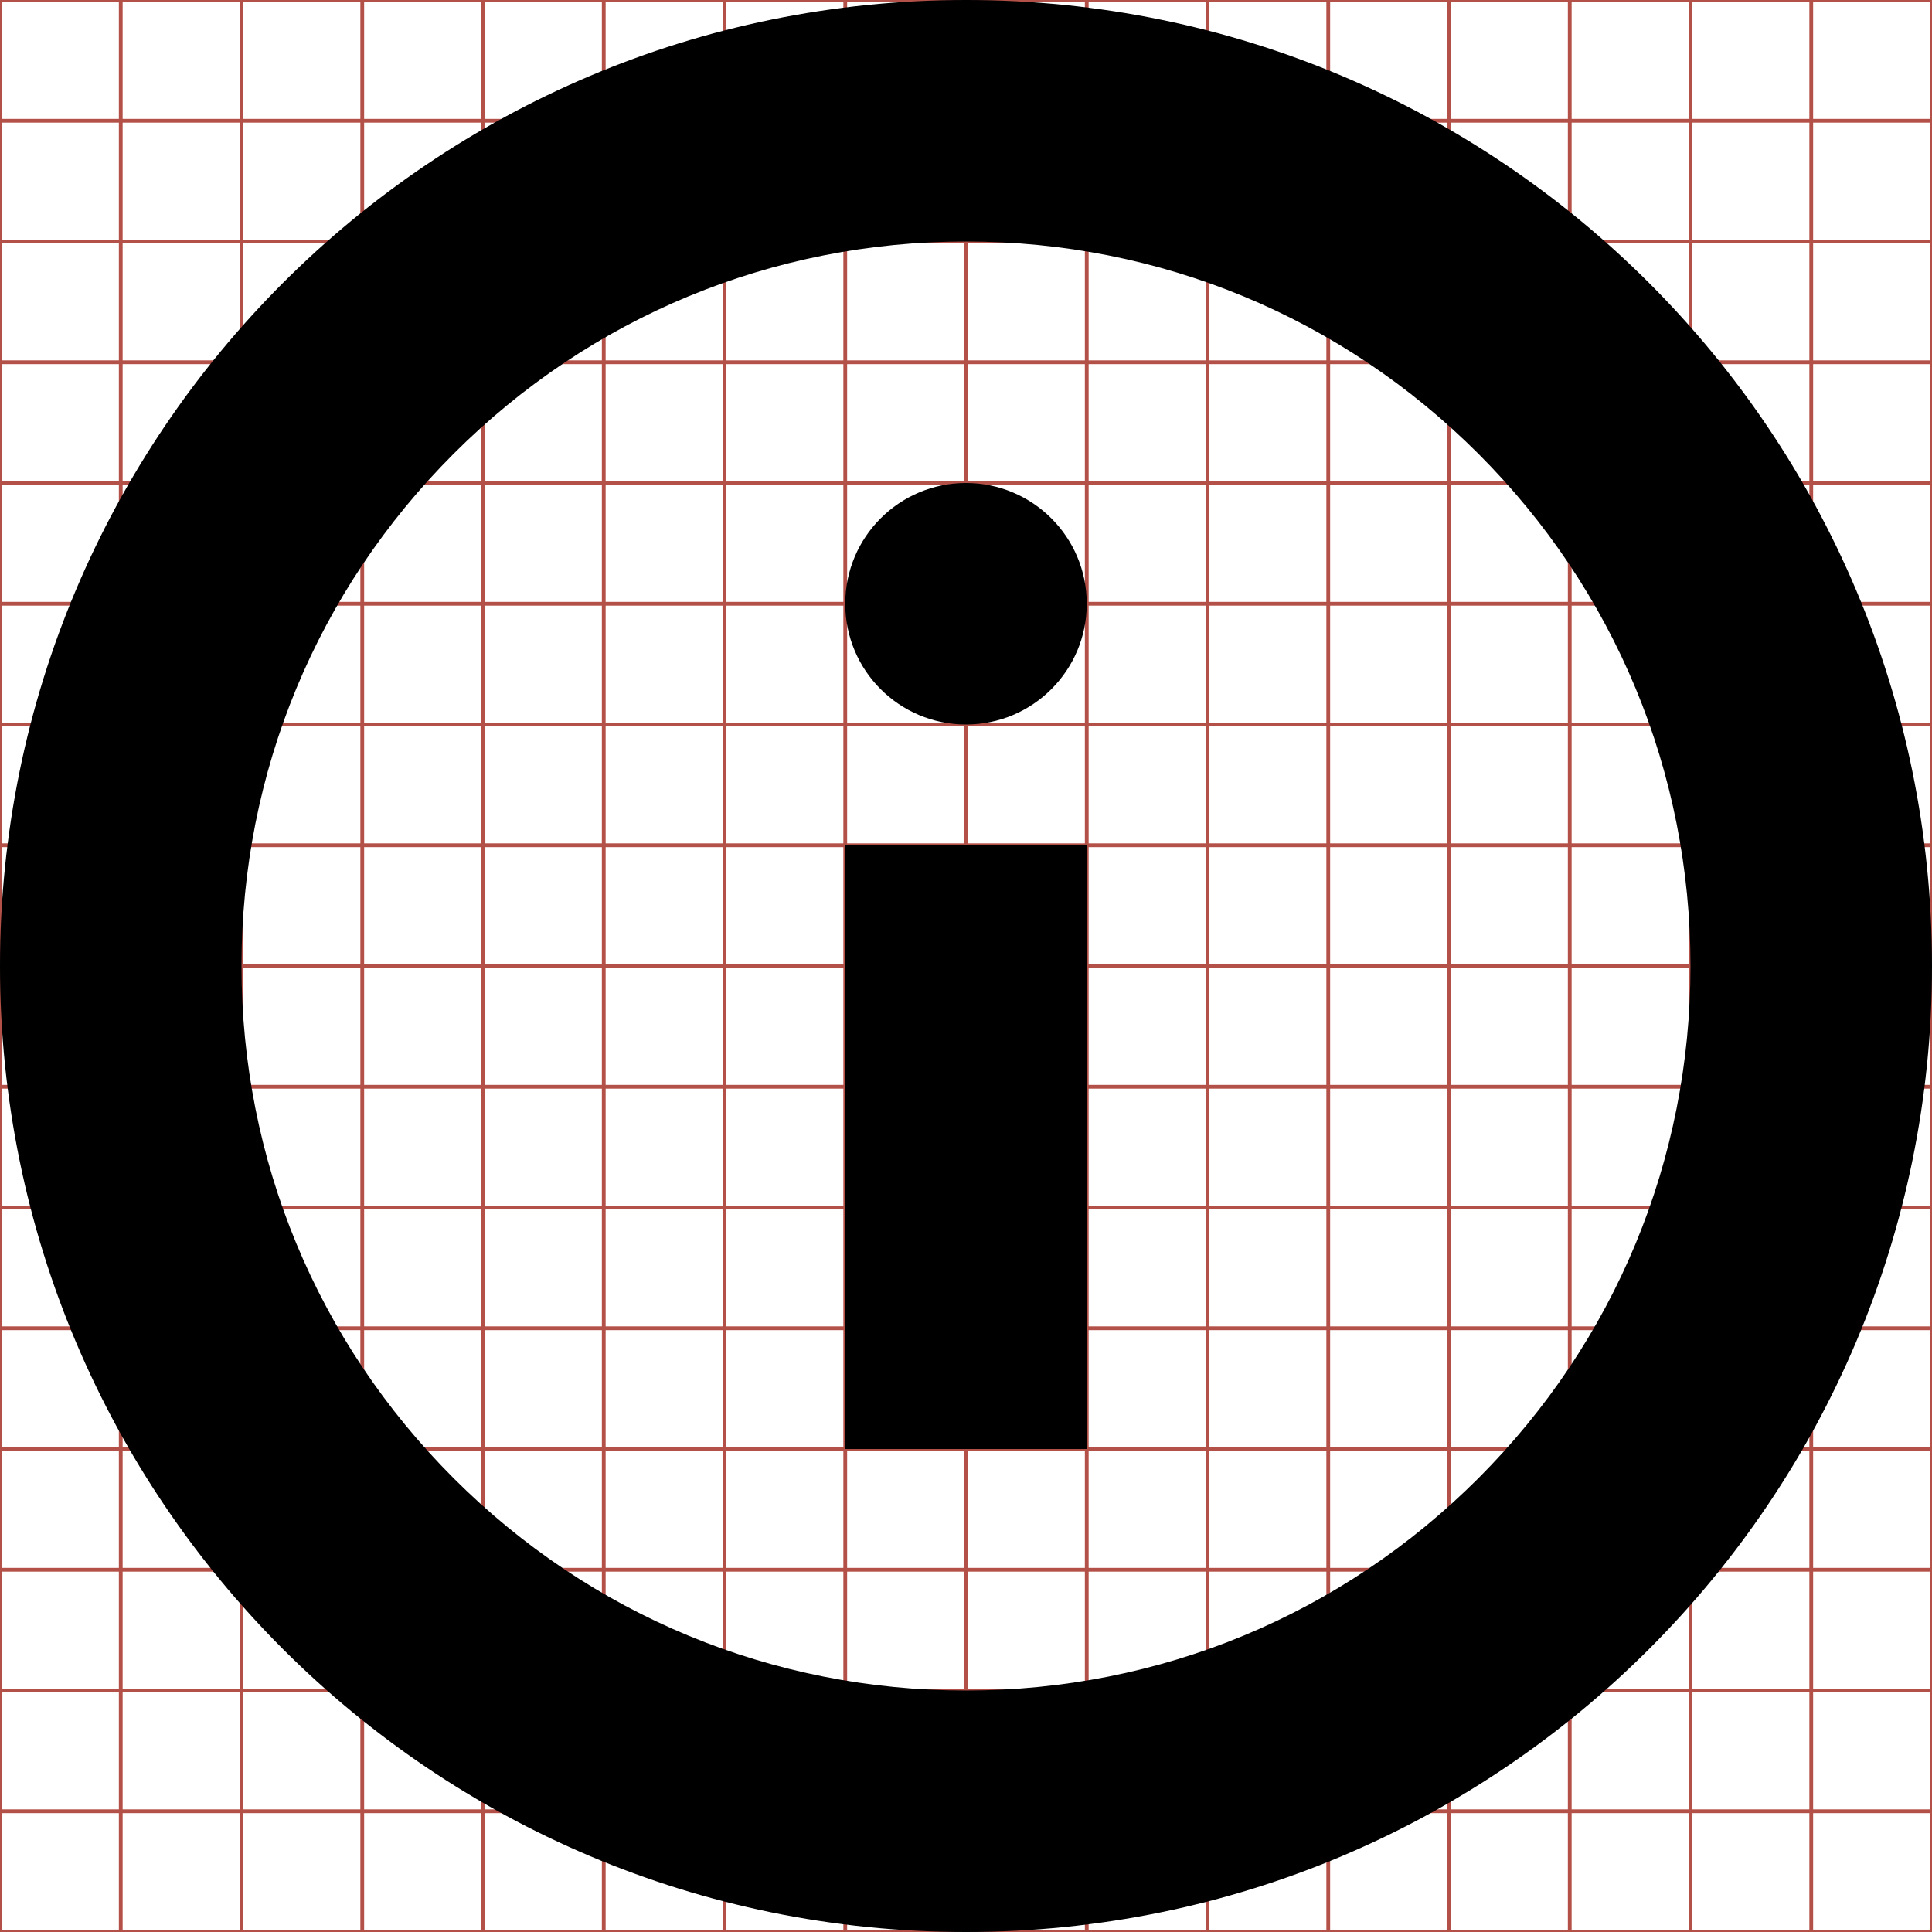
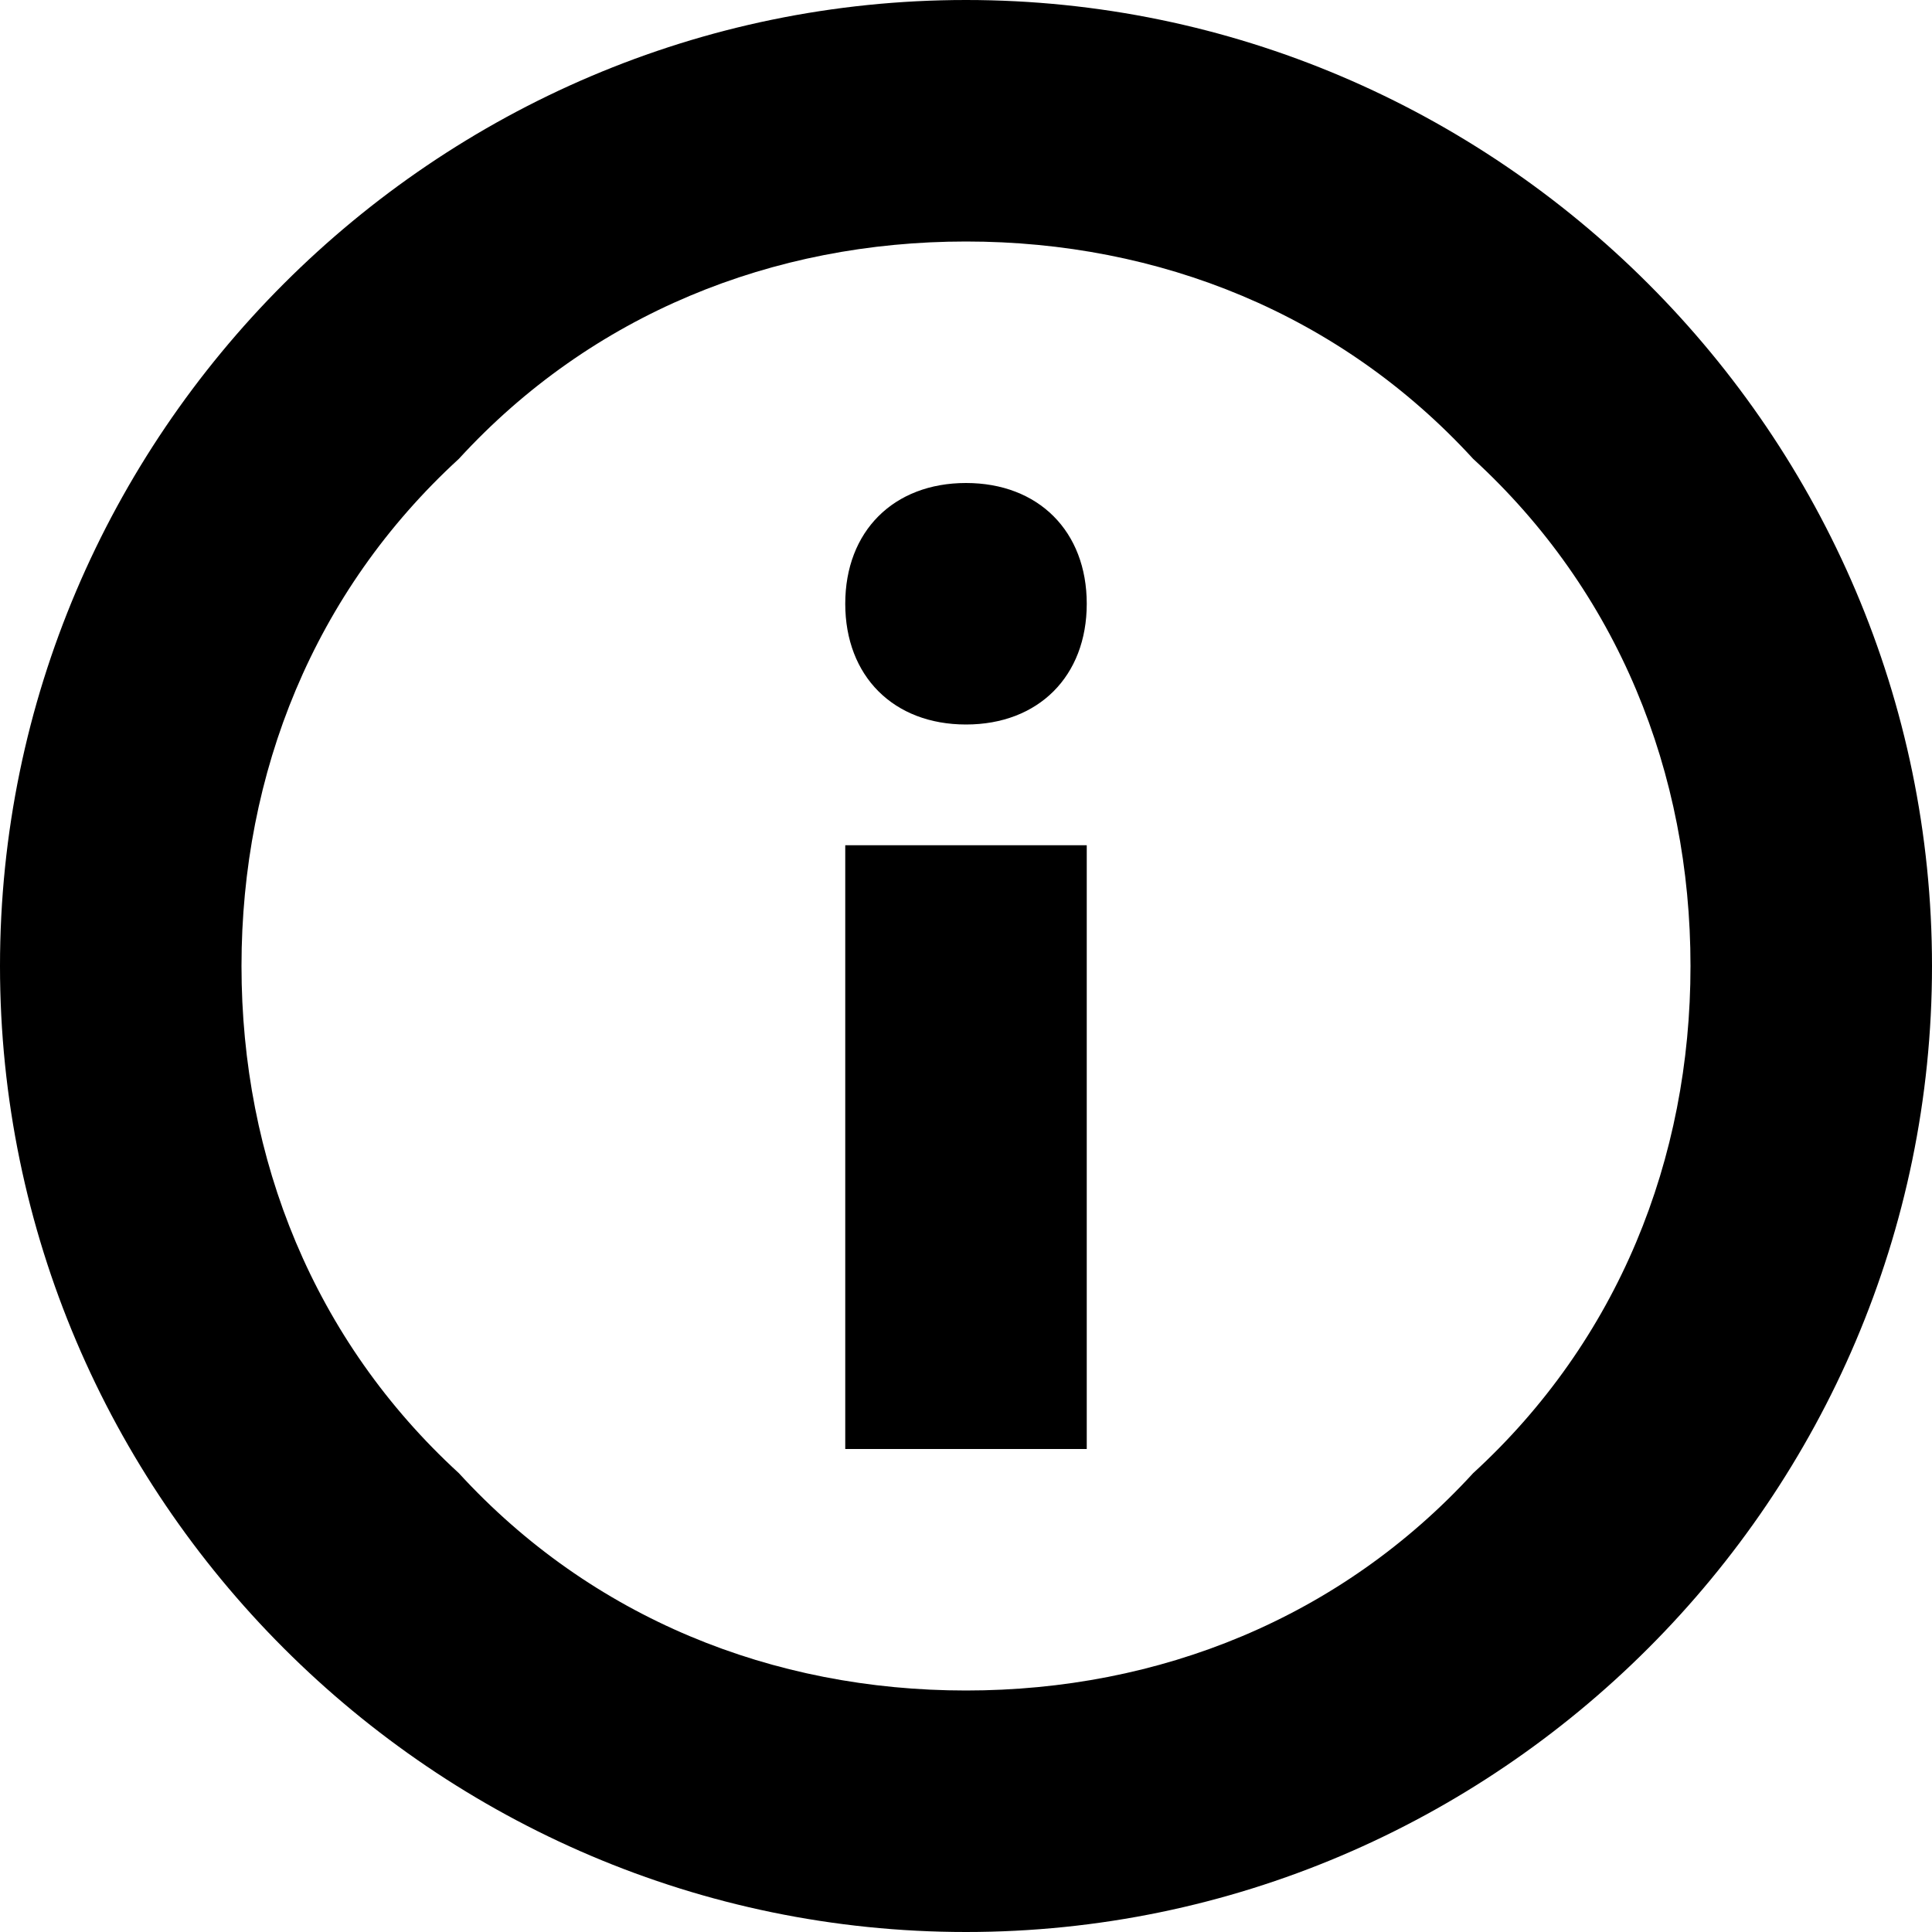
- <svg xmlns="http://www.w3.org/2000/svg" version="1.1" id="Layer_3" x="0px" y="0px" width="512px" height="512px" viewBox="0 0 512 512" enable-background="new 0 0 512 512" xml:space="preserve">
-   <g id="svgGrid">
-     <line fill="none" stroke="#B35047" x1="32" y1="0" x2="32" y2="512" />
-     <line fill="none" stroke="#B35047" x1="64" y1="0" x2="64" y2="512" />
-     <line fill="none" stroke="#B35047" x1="96" y1="0" x2="96" y2="512" />
-     <line fill="none" stroke="#B35047" x1="128" y1="0" x2="128" y2="512" />
-     <line fill="none" stroke="#B35047" x1="160" y1="0" x2="160" y2="512" />
-     <line fill="none" stroke="#B35047" x1="192" y1="0" x2="192" y2="512" />
-     <line fill="none" stroke="#B35047" x1="224" y1="0" x2="224" y2="512" />
-     <line fill="none" stroke="#B35047" x1="256" y1="0" x2="256" y2="512" />
-     <line fill="none" stroke="#B35047" x1="288" y1="0" x2="288" y2="512" />
-     <line fill="none" stroke="#B35047" x1="320" y1="0" x2="320" y2="512" />
-     <line fill="none" stroke="#B35047" x1="352" y1="0" x2="352" y2="512" />
-     <line fill="none" stroke="#B35047" x1="384" y1="0" x2="384" y2="512" />
-     <line fill="none" stroke="#B35047" x1="416" y1="0" x2="416" y2="512" />
-     <line fill="none" stroke="#B35047" x1="448" y1="0" x2="448" y2="512" />
-     <line fill="none" stroke="#B35047" x1="480" y1="0" x2="480" y2="512" />
-     <line fill="none" stroke="#B35047" x1="0" y1="32" x2="512" y2="32" />
-     <line fill="none" stroke="#B35047" x1="0" y1="64" x2="512" y2="64" />
-     <line fill="none" stroke="#B35047" x1="0" y1="96" x2="512" y2="96" />
-     <line fill="none" stroke="#B35047" x1="0" y1="128" x2="512" y2="128" />
-     <line fill="none" stroke="#B35047" x1="0" y1="160" x2="512" y2="160" />
-     <line fill="none" stroke="#B35047" x1="0" y1="192" x2="512" y2="192" />
-     <line fill="none" stroke="#B35047" x1="0" y1="224" x2="512" y2="224" />
-     <line fill="none" stroke="#B35047" x1="0" y1="256" x2="512" y2="256" />
-     <line fill="none" stroke="#B35047" x1="0" y1="288" x2="512" y2="288" />
-     <line fill="none" stroke="#B35047" x1="0" y1="320" x2="512" y2="320" />
-     <line fill="none" stroke="#B35047" x1="0" y1="352" x2="512" y2="352" />
-     <line fill="none" stroke="#B35047" x1="0" y1="384" x2="512" y2="384" />
-     <line fill="none" stroke="#B35047" x1="0" y1="416" x2="512" y2="416" />
-     <line fill="none" stroke="#B35047" x1="0" y1="448" x2="512" y2="448" />
-     <line fill="none" stroke="#B35047" x1="0" y1="480" x2="512" y2="480" />
-     <rect fill="none" stroke="#B35047" width="512" height="512" />
-   </g>
-   <path d="M224,384h64V224h-64V384z M256,128c-17.673,0-32,14.327-32,32s14.327,32,32,32c17.674,0,32-14.327,32-32  S273.674,128,256,128z M256,0C114.615,0,0,114.615,0,256c0,141.384,114.615,256,256,256c141.385,0,256-114.616,256-256  C512,114.615,397.385,0,256,0z M391.765,391.764C355.5,428.028,307.285,448,256,448s-99.5-19.972-135.765-56.236  C83.972,355.5,64,307.285,64,256s19.972-99.5,56.235-135.765C156.5,83.972,204.715,64,256,64s99.5,19.972,135.765,56.235  C428.028,156.5,448,204.715,448,256C448,307.284,428.028,355.5,391.765,391.764z" />
+ <svg xmlns="http://www.w3.org/2000/svg" version="1.1" id="collecticon-circle-information" width="16px" height="16px" viewBox="0 0 16 16">
+   <rect fill="none" width="16" height="16" />
+   <path d="M7,12h2V7H7V12z M8,4C7.4,4,7,4.4,7,5s0.4,1,1,1c0.6,0,1-0.4,1-1S8.6,4,8,4z M8,0C3.6,0,0,3.6,0,8c0,4.4,3.6,8,8,8 s8-3.6,8-8C16,3.6,12.4,0,8,0z M12.2,12.2C11.1,13.4,9.6,14,8,14s-3.1-0.6-4.2-1.8C2.6,11.1,2,9.6,2,8s0.6-3.1,1.8-4.2 C4.9,2.6,6.4,2,8,2s3.1,0.6,4.2,1.8C13.4,4.9,14,6.4,14,8C14,9.6,13.4,11.1,12.2,12.2z" />
</svg>
